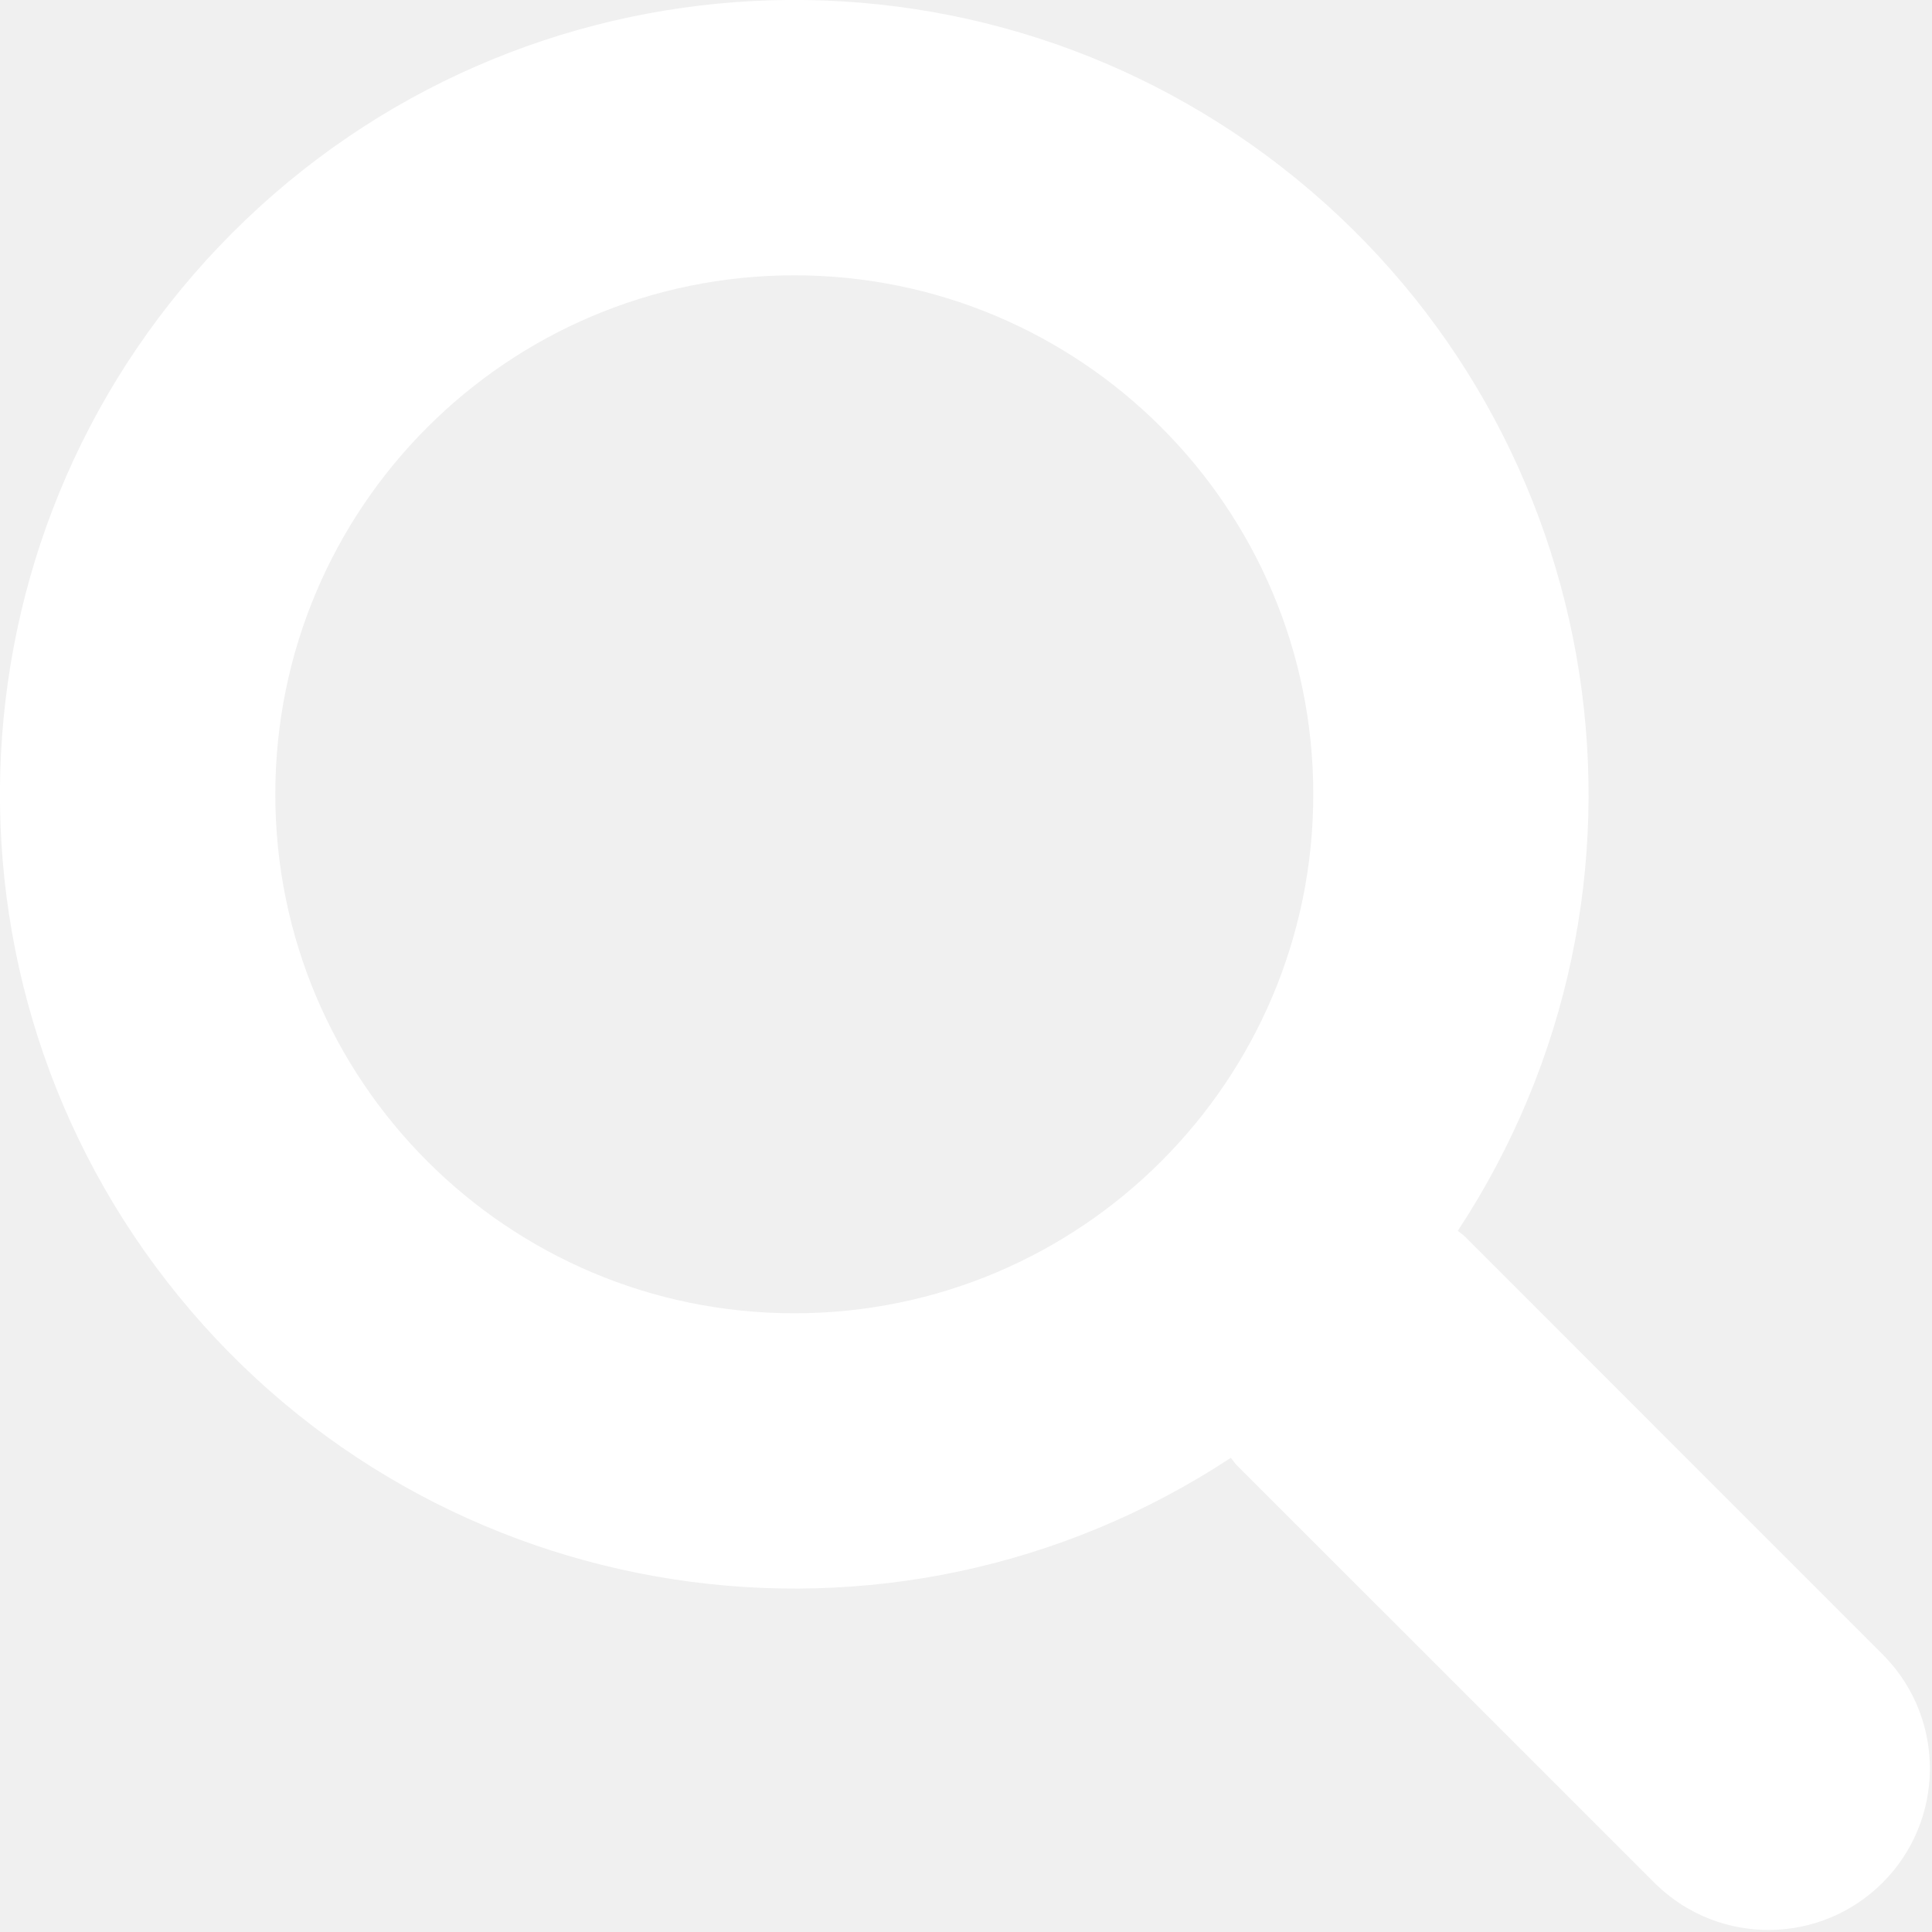
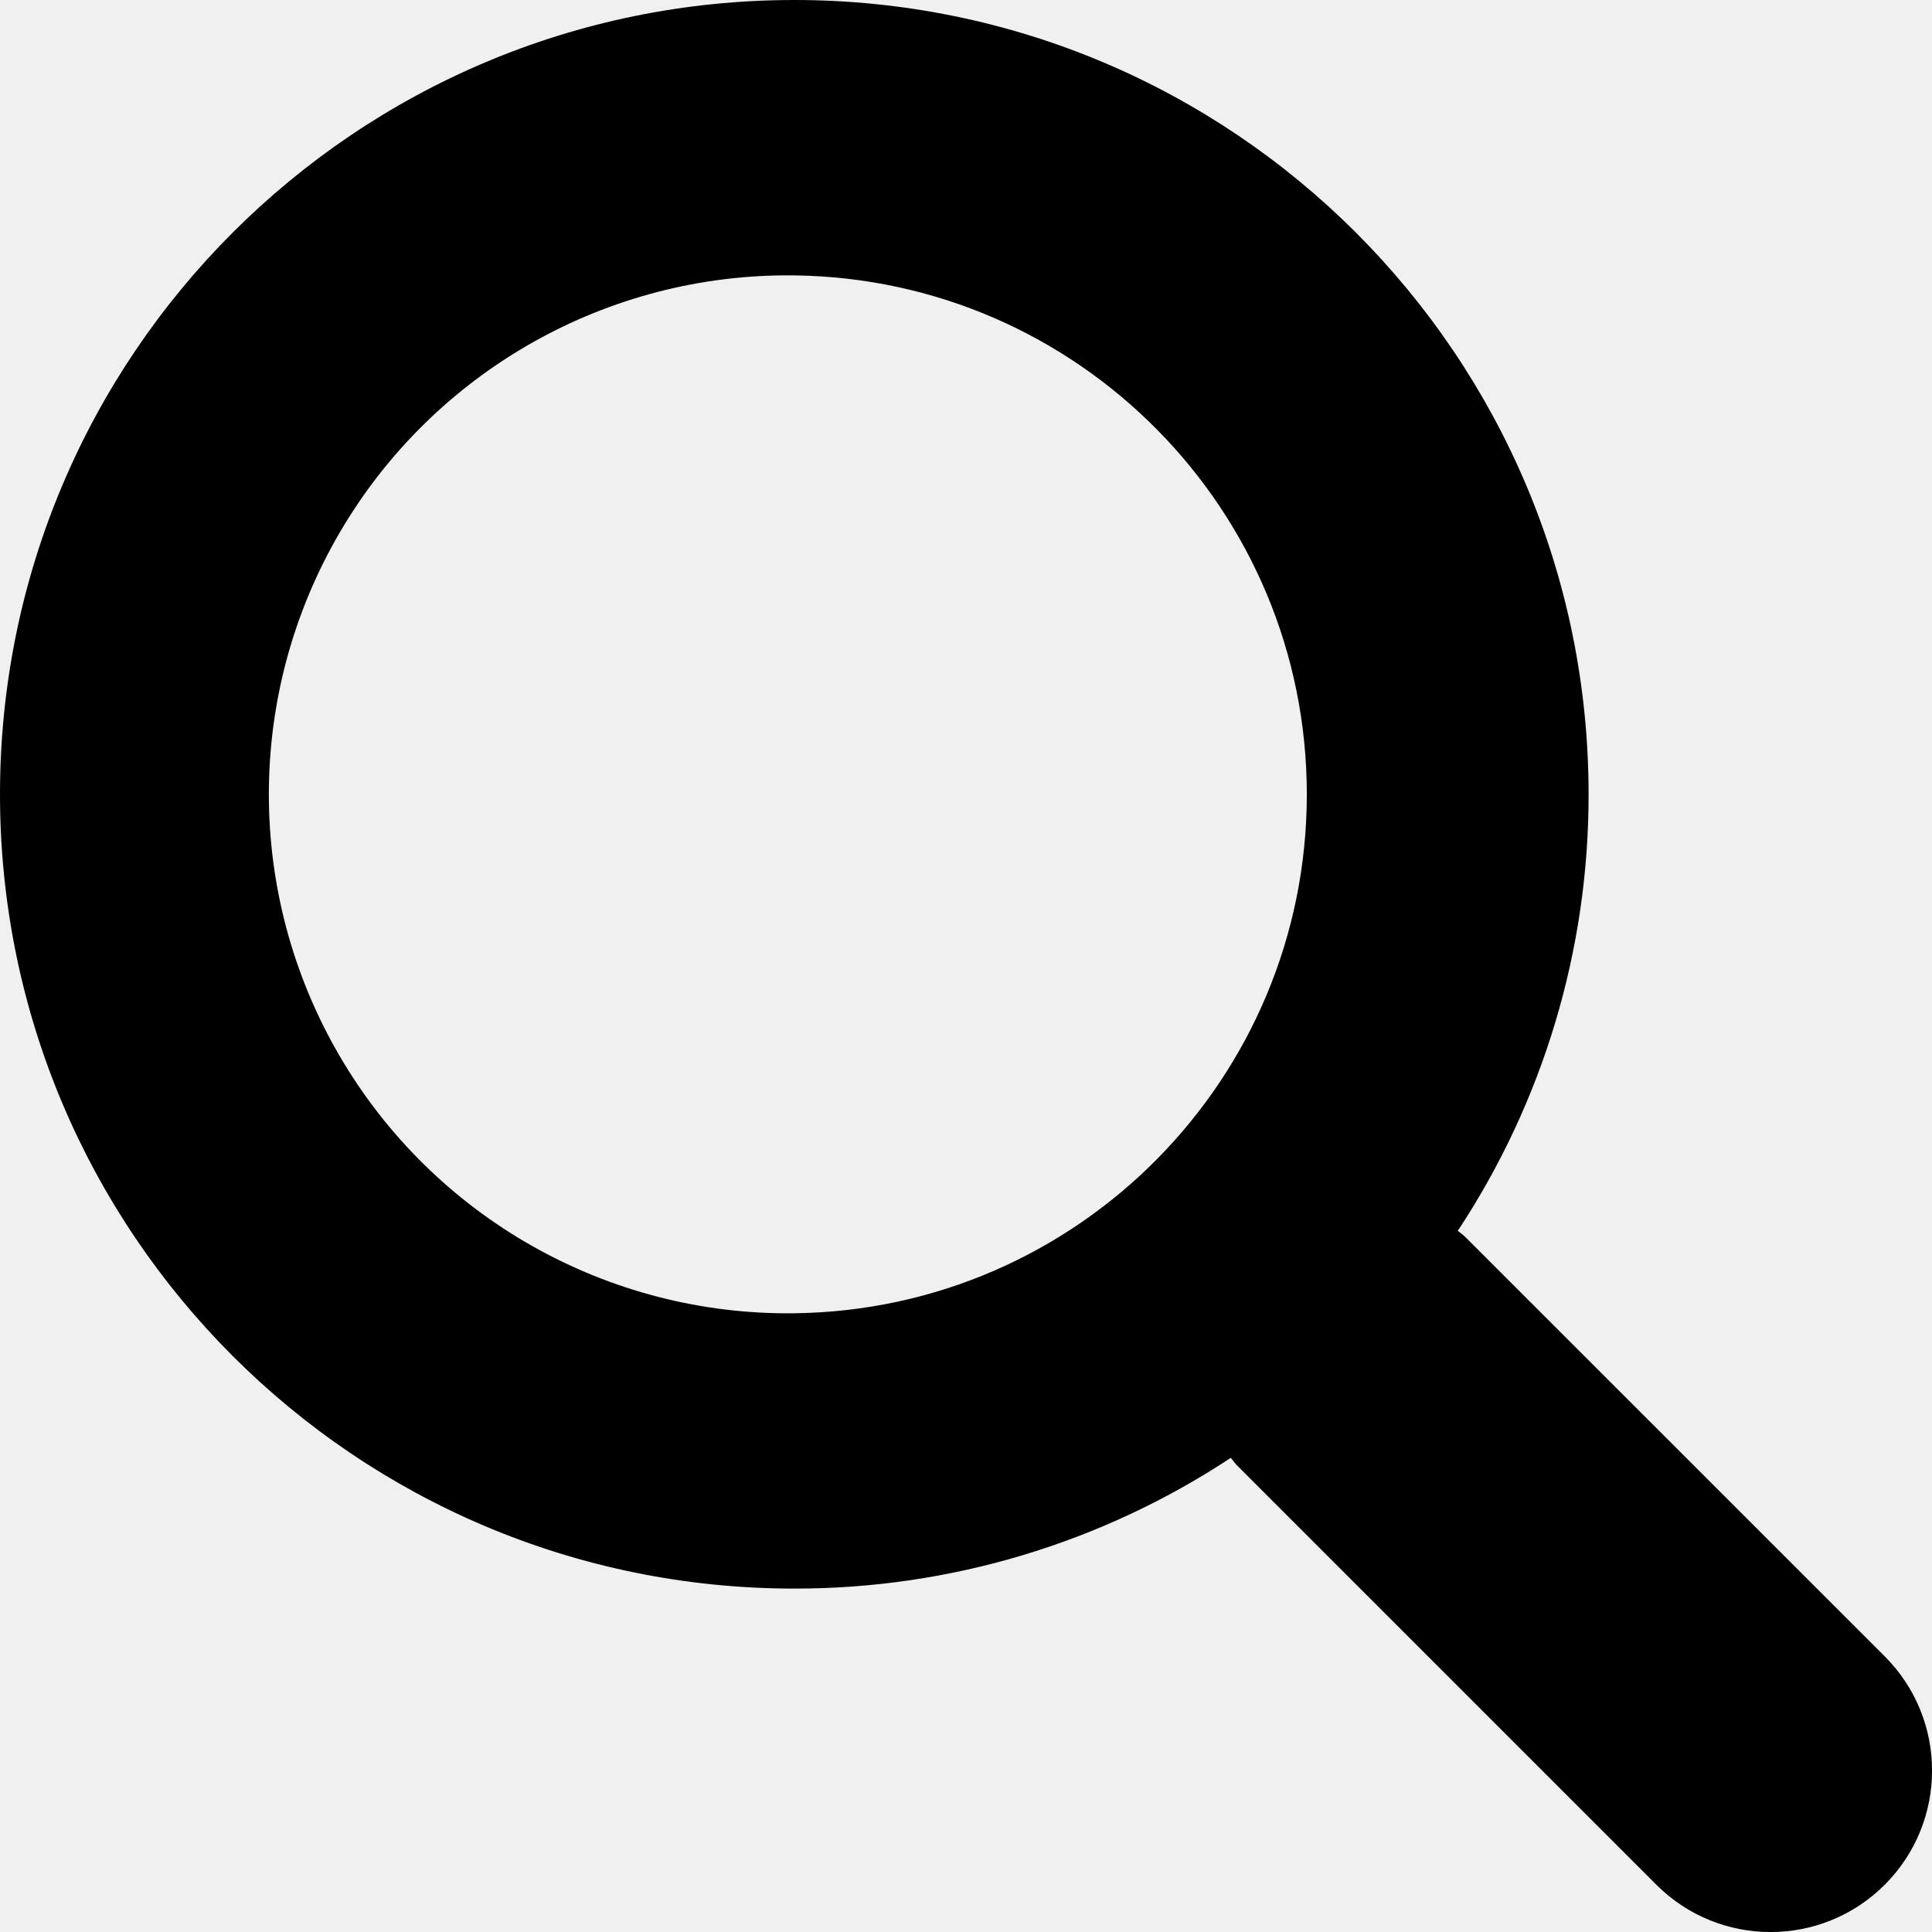
- <svg xmlns="http://www.w3.org/2000/svg" width="16" height="16" viewBox="0 0 16 16">
-   <path fill="#FFF" fill-rule="nonzero" d="M15.608 13.718l-3.475-3.476c-.019-.019-.04-.032-.06-.049a6.578 6.578 0 1 0-1.88 1.88c.017.02.03.041.048.06l3.476 3.475a1.337 1.337 0 0 0 1.891-1.89zm-9.03-2.842a4.298 4.298 0 1 1 0-8.596 4.298 4.298 0 0 1 0 8.596z" />
+ <svg xmlns="http://www.w3.org/2000/svg" width="24" height="24" viewBox="0 0 24 24">
+   <path fill="#000" fill-rule="nonzero" d="M23.413 20.576l-5.214-5.213c-.028-.028-.06-.048-.09-.073a9.818 9.818 0 0 0 1.625-5.423C19.734 4.417 15.317 0 9.867 0 4.417 0 0 4.418 0 9.867c0 5.45 4.418 9.867 9.867 9.867a9.818 9.818 0 0 0 5.422-1.624c.026.028.046.061.073.089l5.214 5.214a2.006 2.006 0 0 0 2.837-2.837zM9.867 16.314a6.447 6.447 0 1 1 0-12.893 6.447 6.447 0 0 1 0 12.893z" />
</svg>
